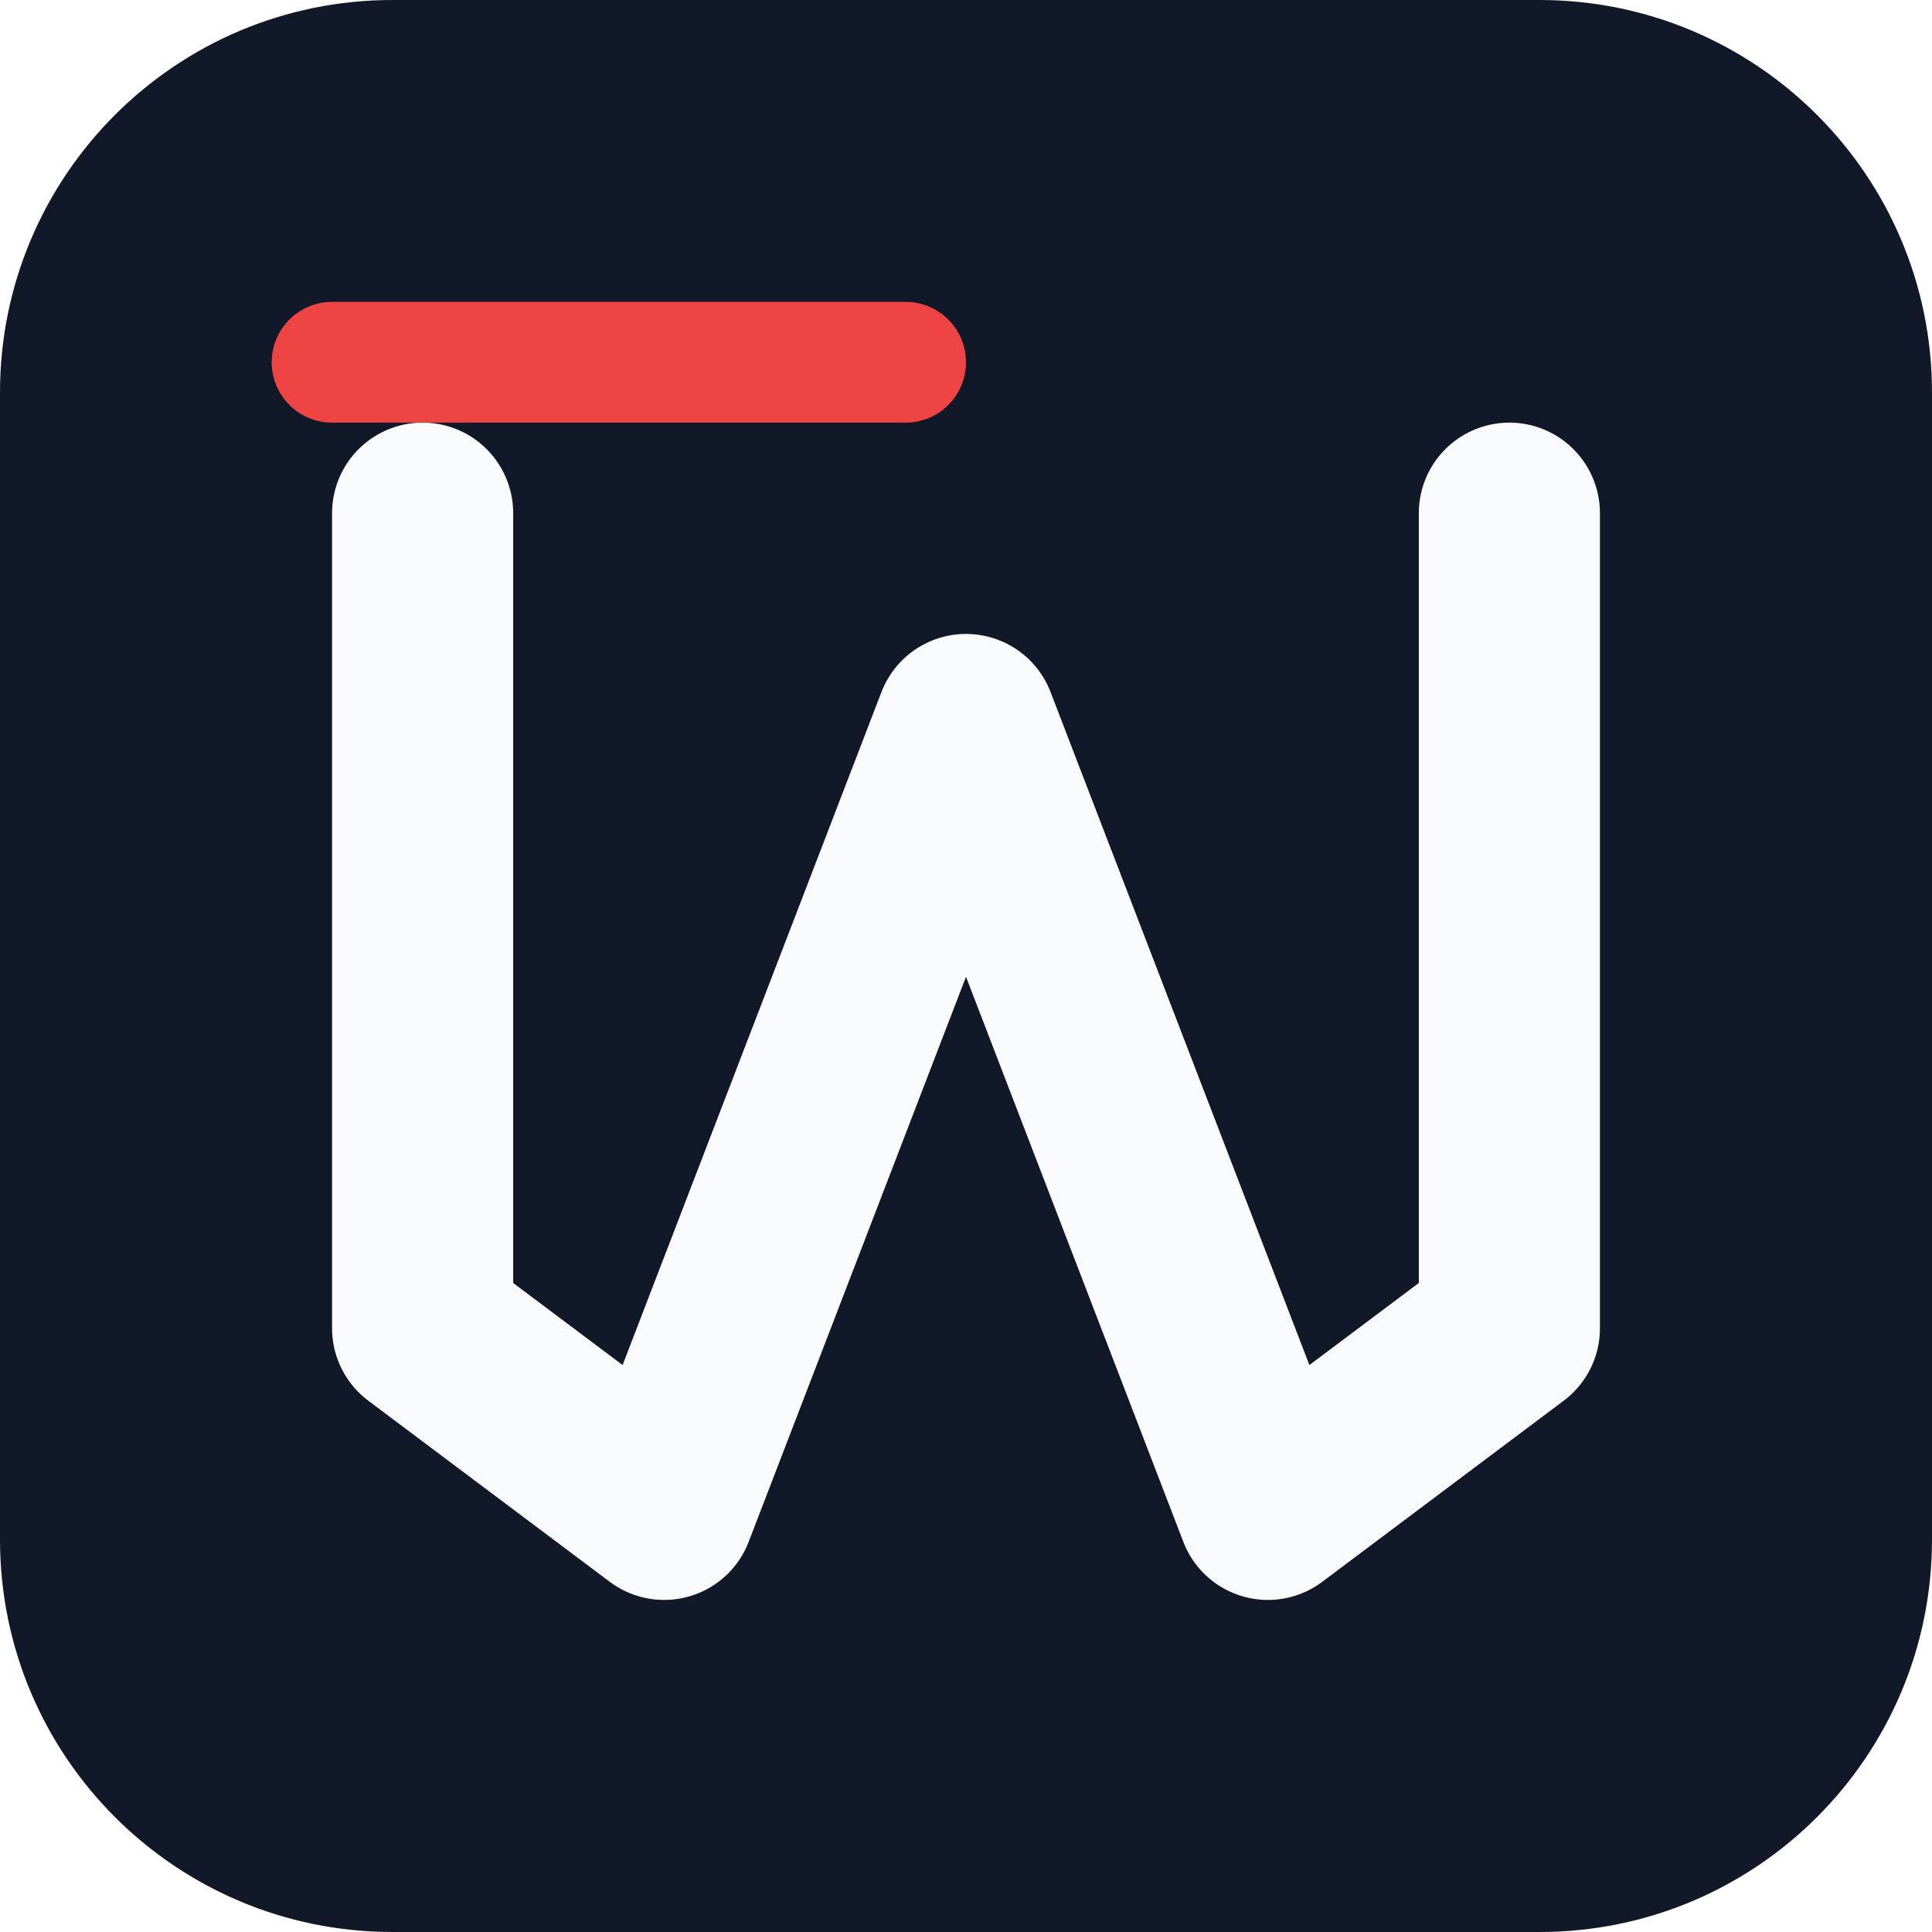
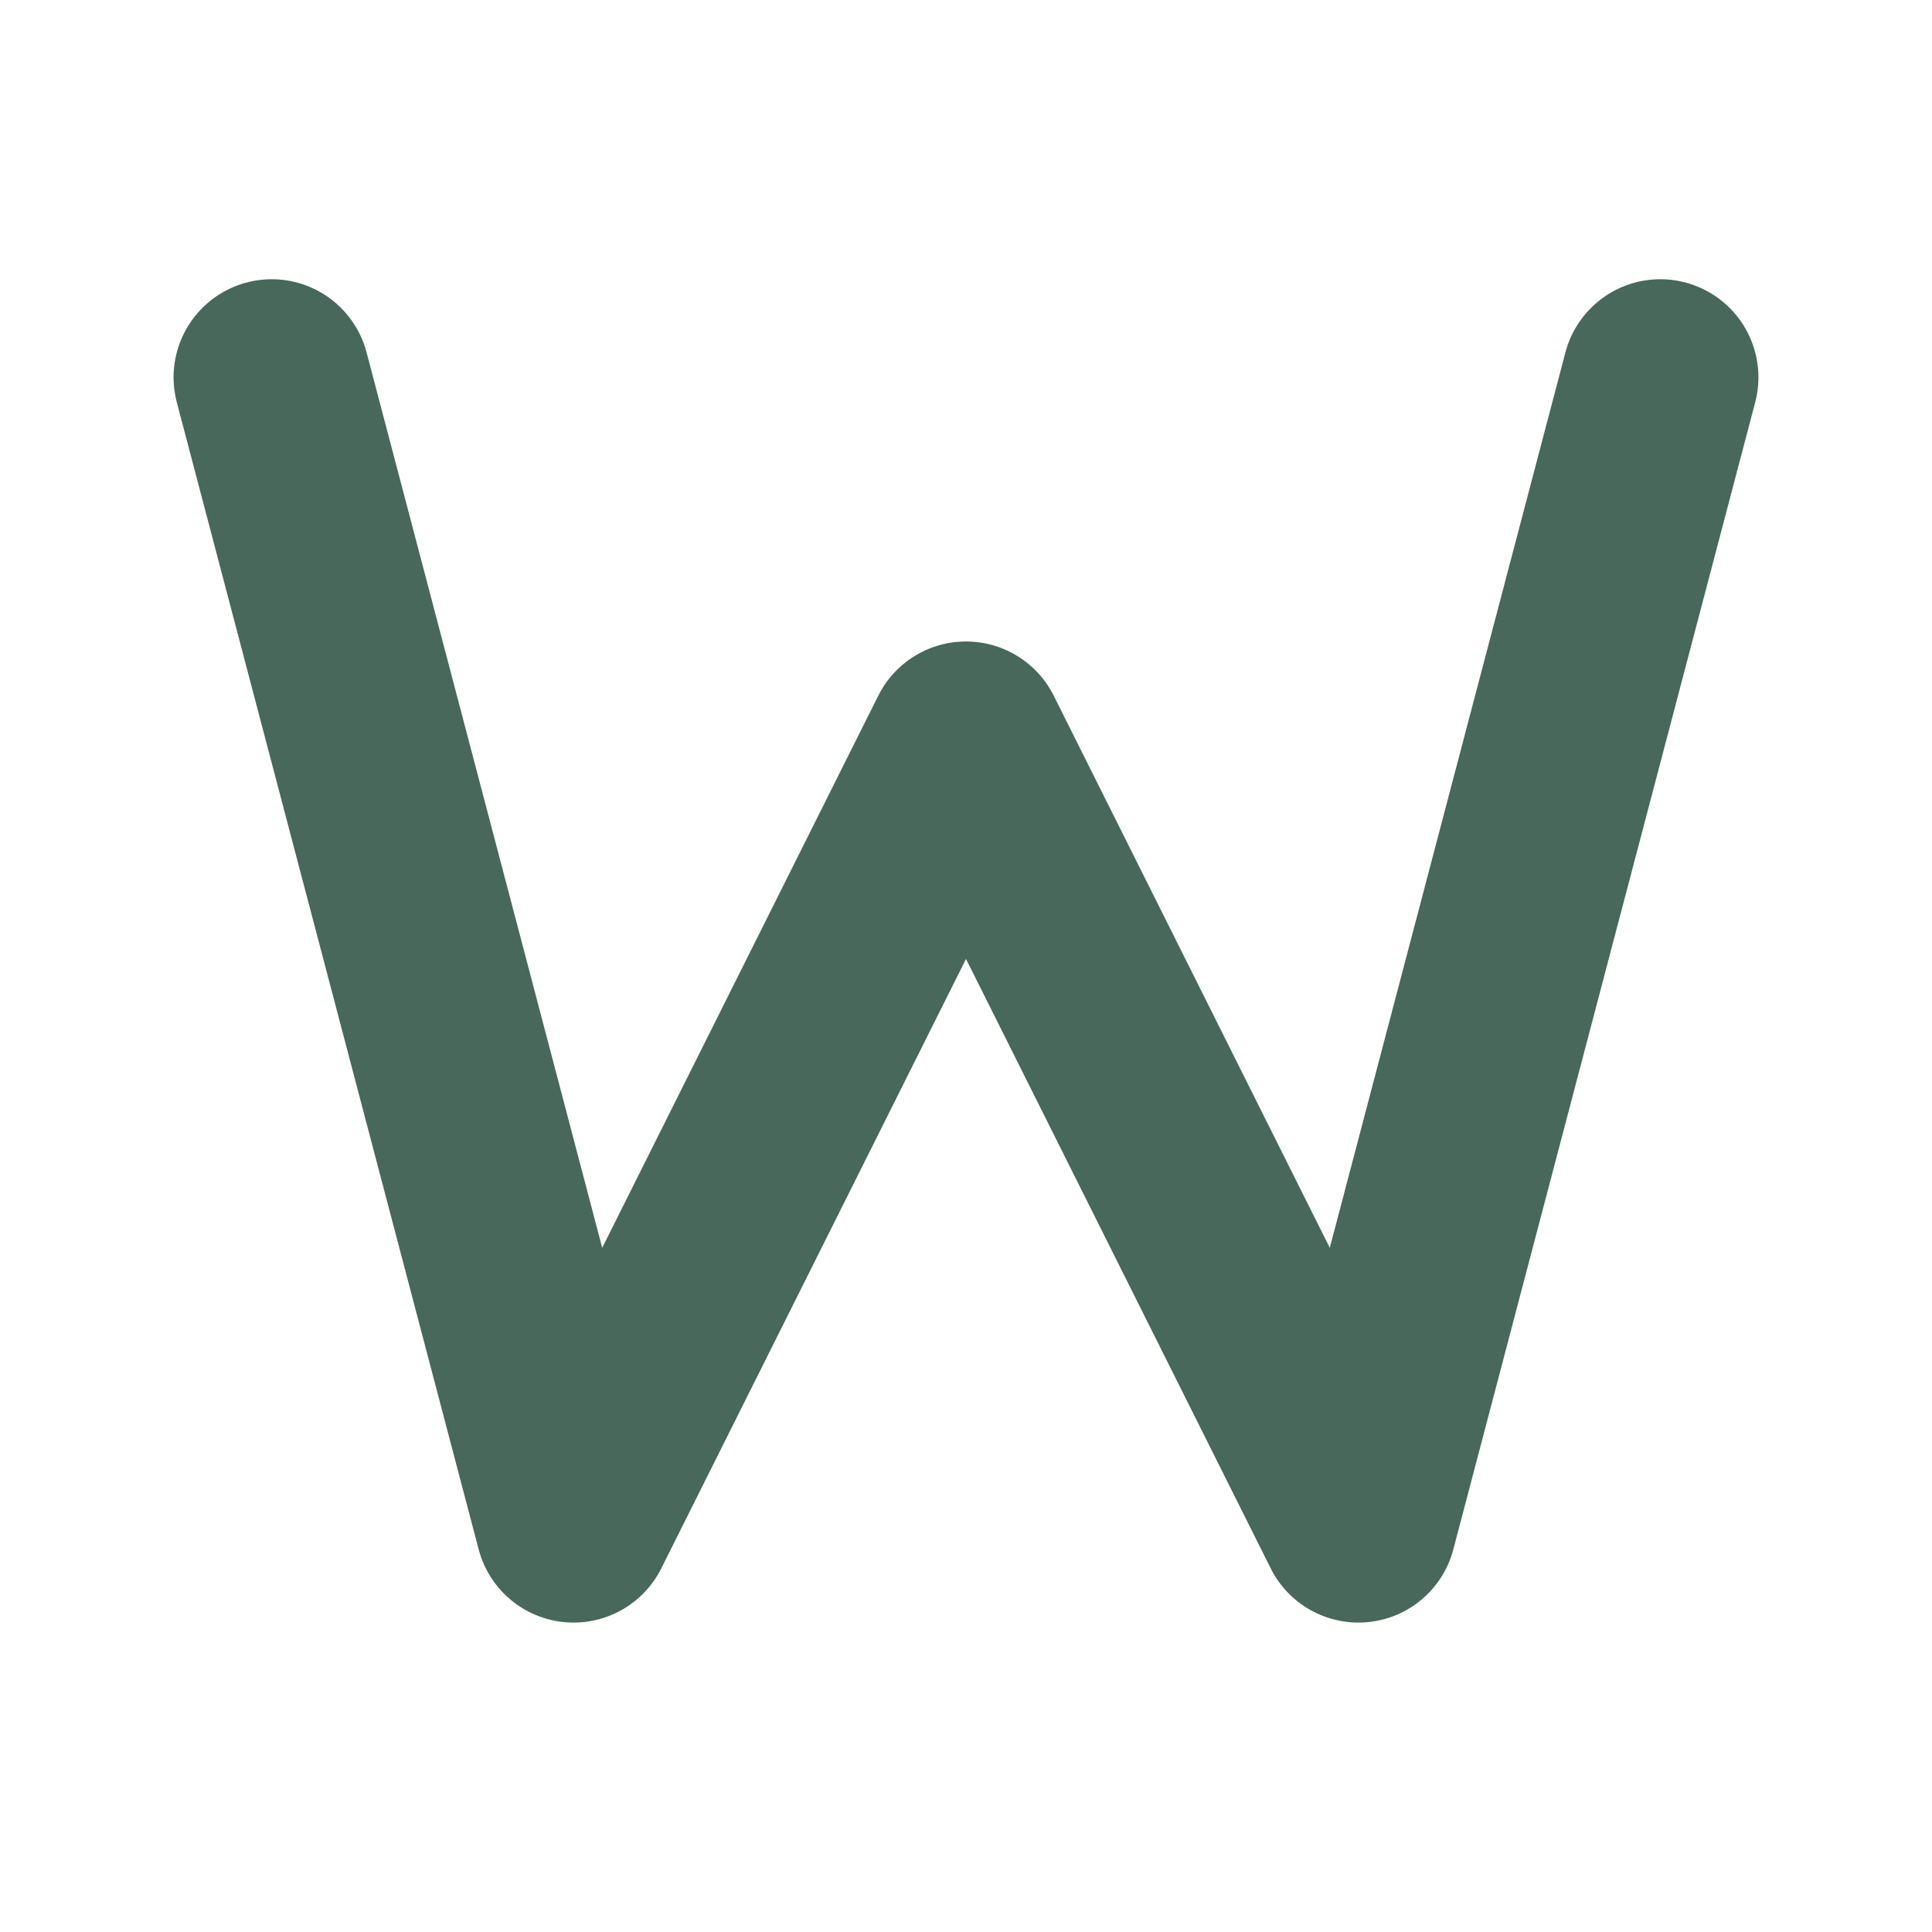
<svg xmlns="http://www.w3.org/2000/svg" viewBox="0 0 128 128" role="img" aria-label="WORTHY BLOG">
-   <rect width="128" height="128" rx="26" fill="#111827" />
-   <path d="M28 34v54l16 12 20-52 20 52 16-12V34" fill="none" stroke="#f9fafb" stroke-width="12" stroke-linecap="round" stroke-linejoin="round" />
-   <path d="M22 24h38" fill="none" stroke="#ef4444" stroke-width="8" stroke-linecap="round" />
+   <path d="M18 25 38 101 64 49l26 52 20-76" fill="none" stroke="#47685a" stroke-width="13" stroke-linecap="round" stroke-linejoin="round" />
</svg>
